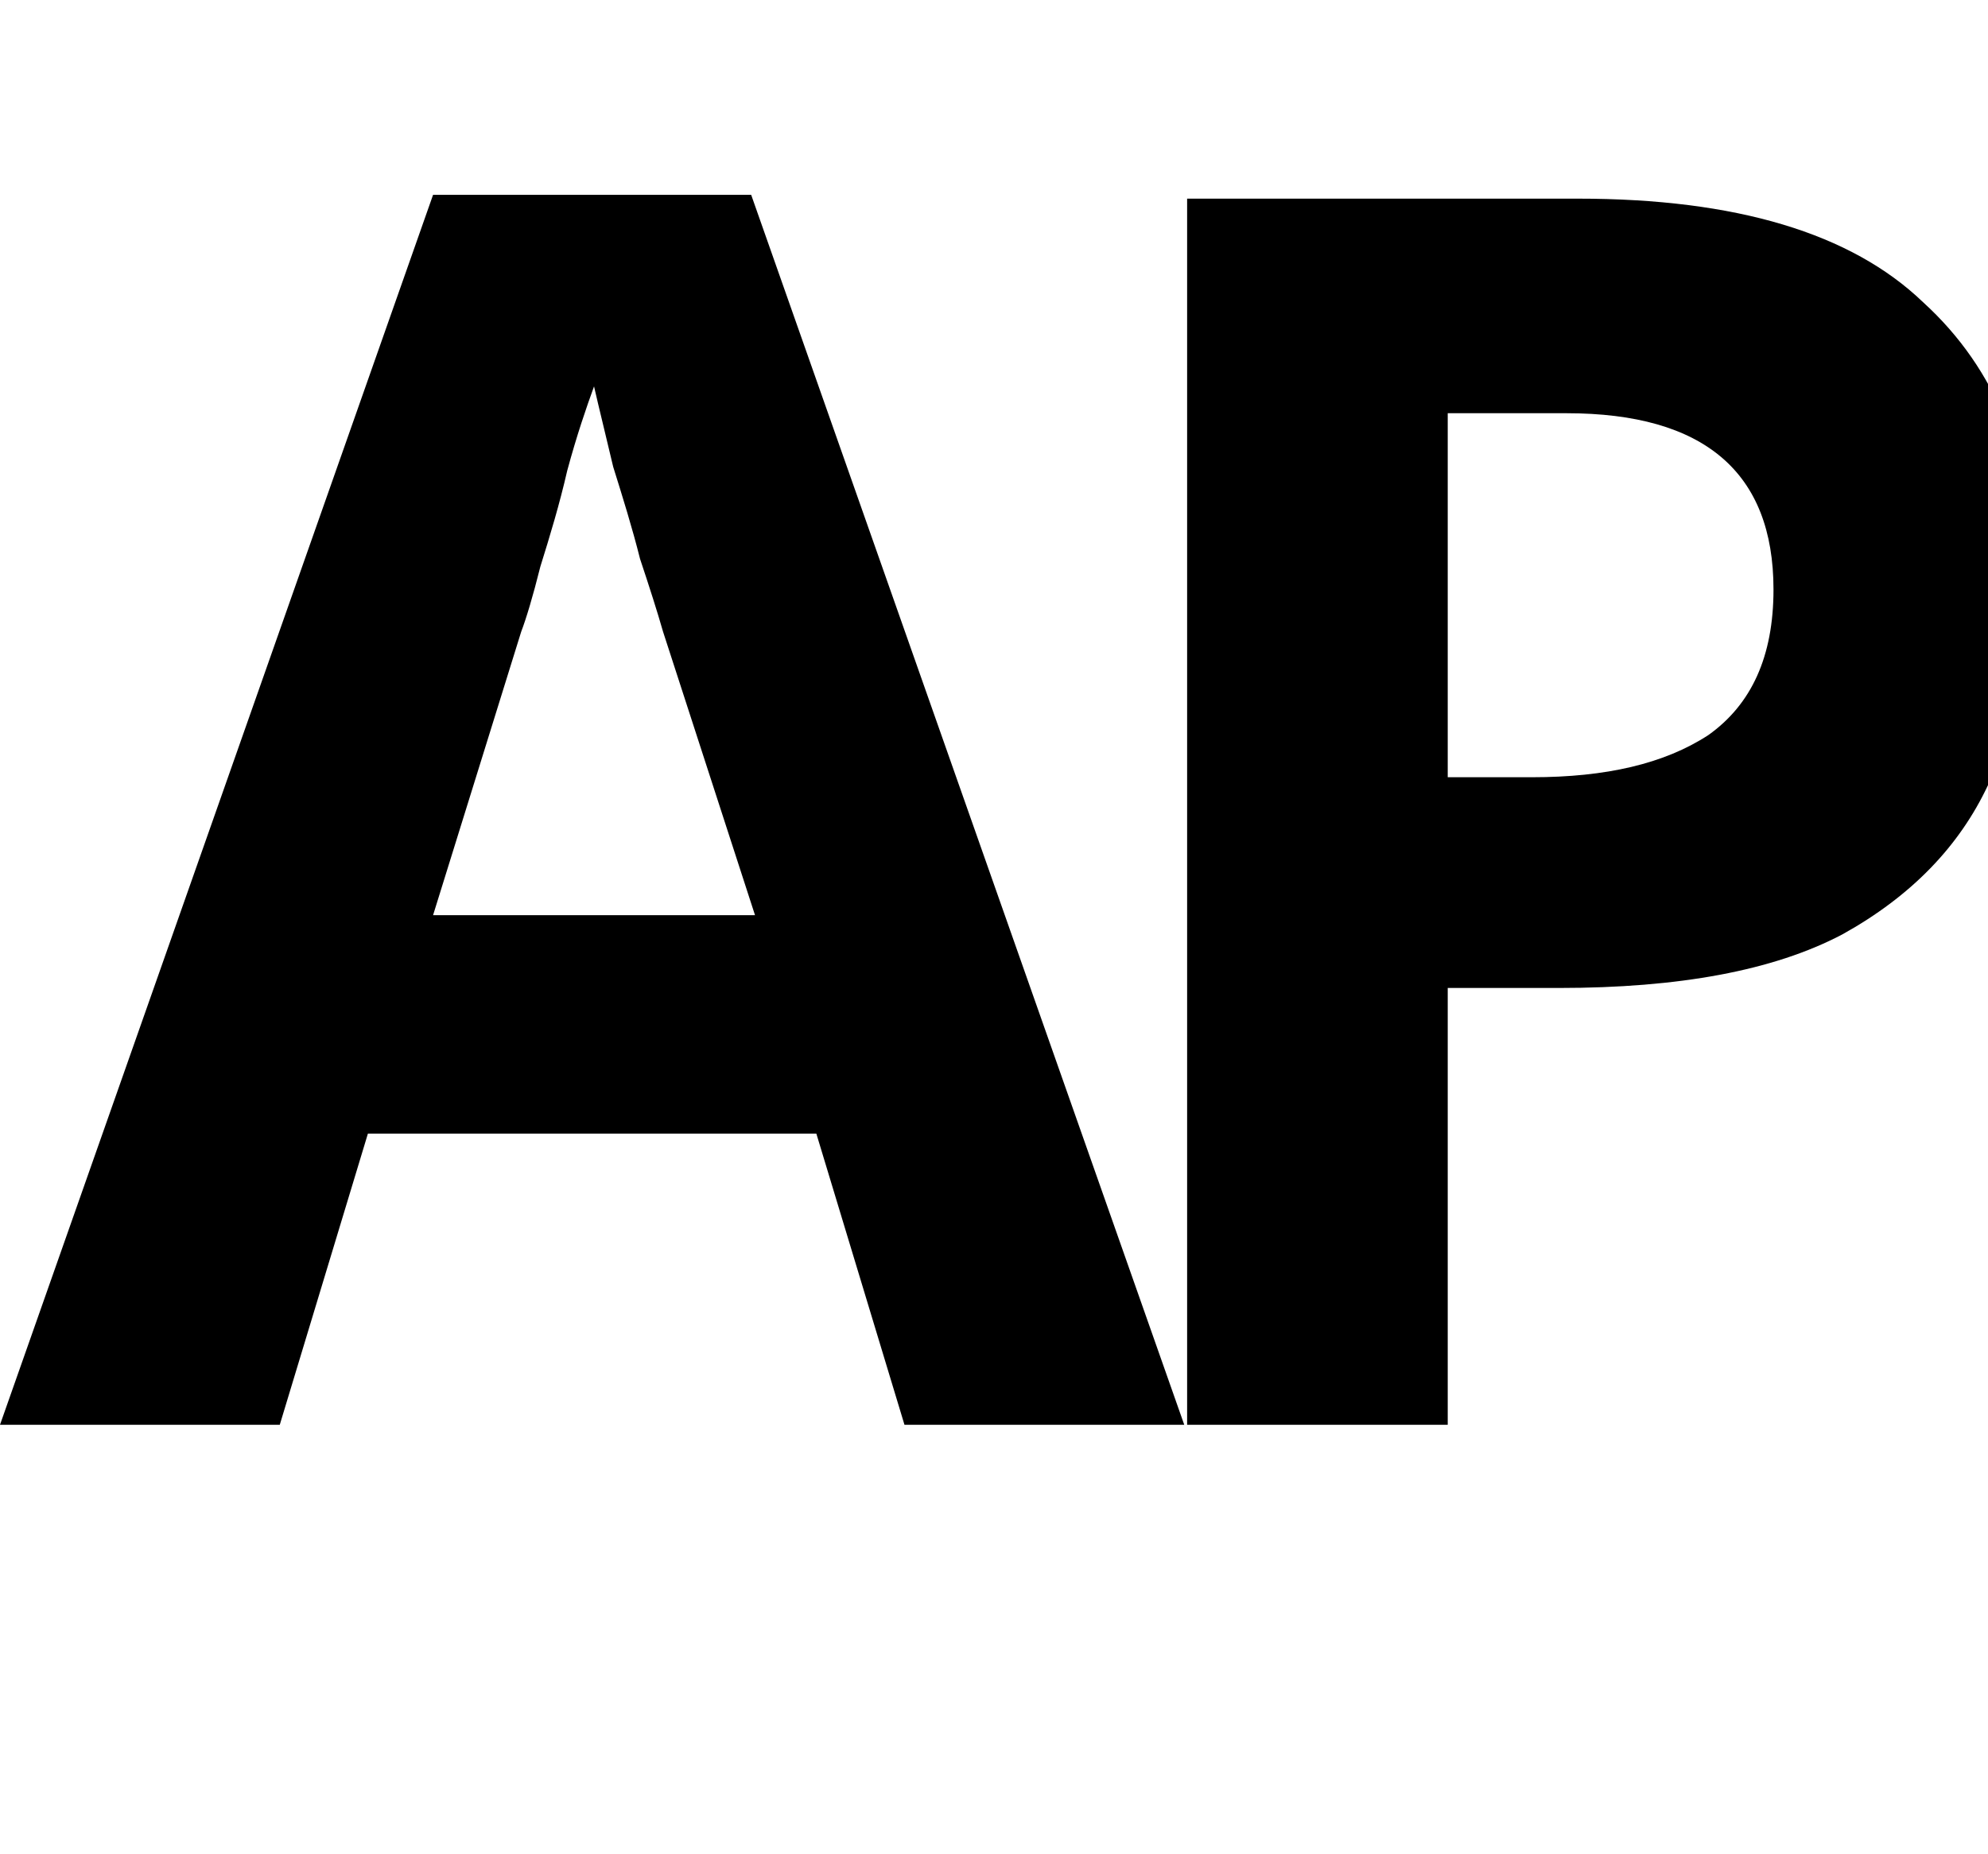
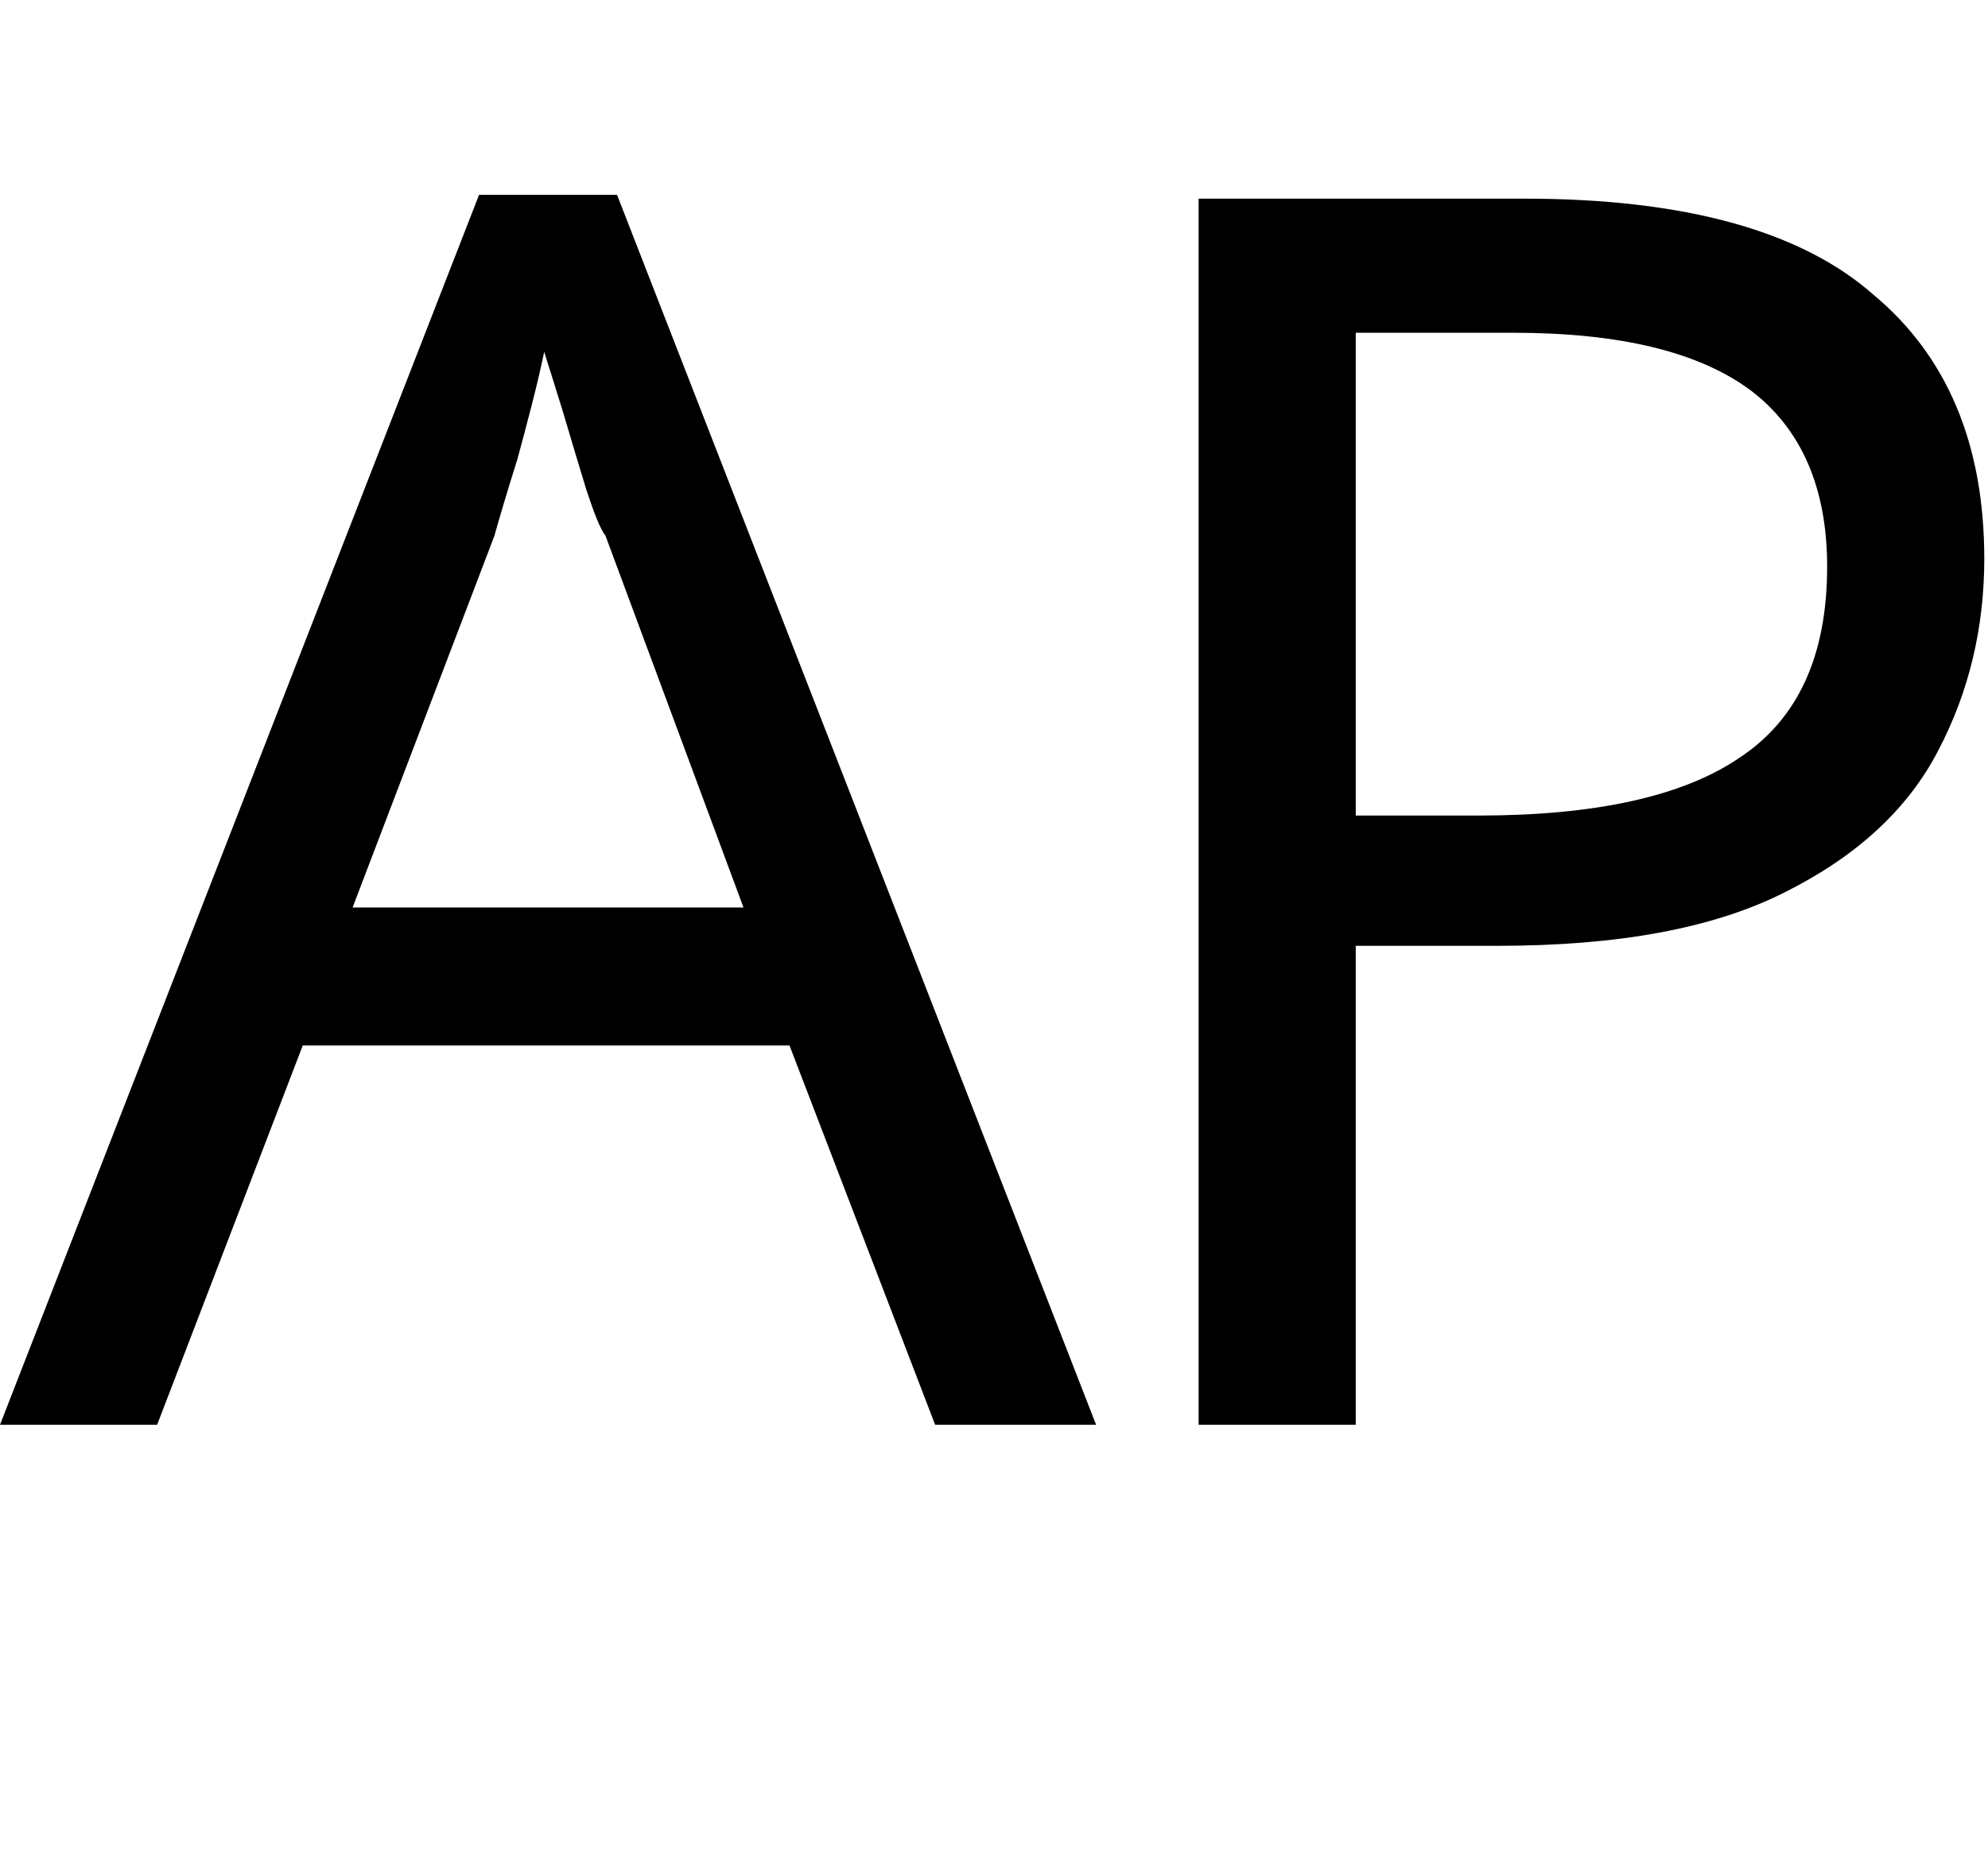
<svg xmlns="http://www.w3.org/2000/svg" viewBox="0 0 8.105 7.56">
  <defs>
    <style>
      .f7be7884-e978-4f18-b220-dc7d388a041b {
        font-size: 7px;
        font-family: UniversLTStd-BoldCn, Univers LT Std;
-         font-weight: 700;
+         
      }

      .ece640fe-7c00-4f12-a228-32dd92119898 {
        letter-spacing: -0.009em;
      }
    </style>
  </defs>
  <g id="b376d2ab-2a54-42e3-bc25-6ba7ed3a474e" data-name="Layer 2">
    <g id="bbd6760b-0596-49b8-b78c-9138396ab0d5" data-name="Layer 1">
      <text id="fcaedcee-e3ef-4362-b4d8-4bfdeee6e5f4" data-name="MeleeWeaponsAP" class="f7be7884-e978-4f18-b220-dc7d388a041b" transform="translate(0 5.81006)">
        <tspan class="ece640fe-7c00-4f12-a228-32dd92119898">A</tspan>
        <tspan x="4.214" y="0">P</tspan>
      </text>
    </g>
  </g>
</svg>
